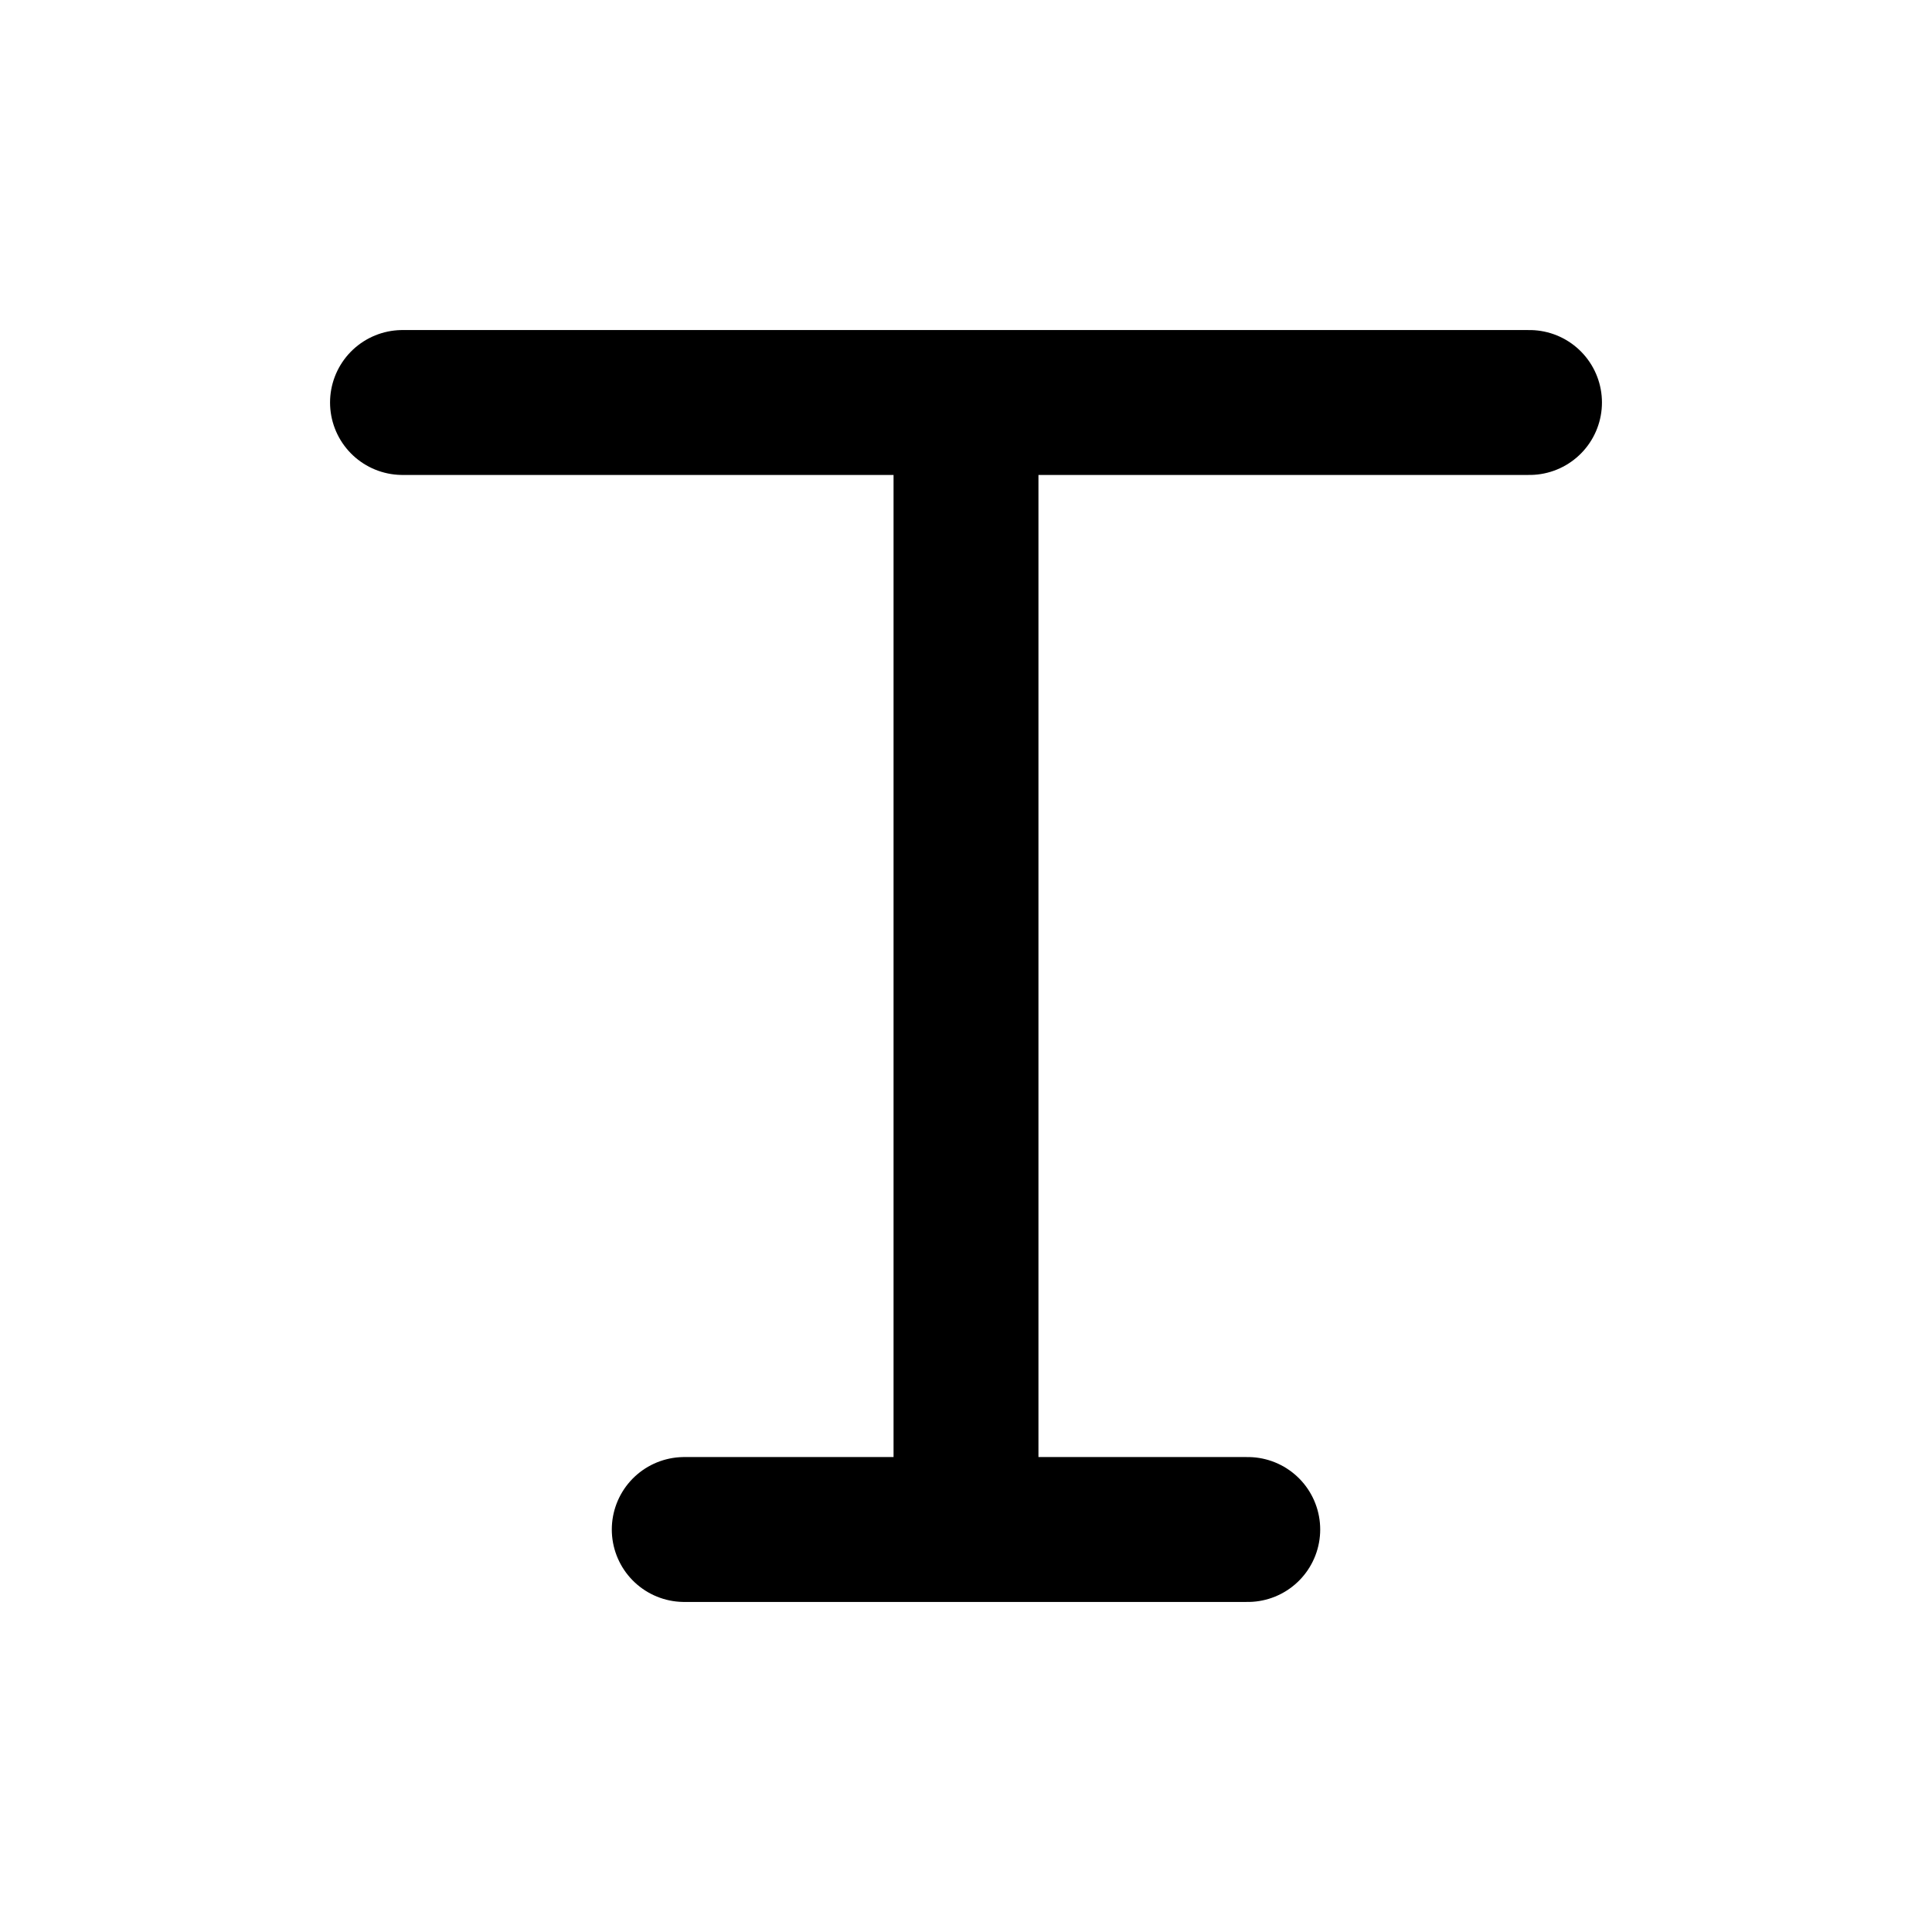
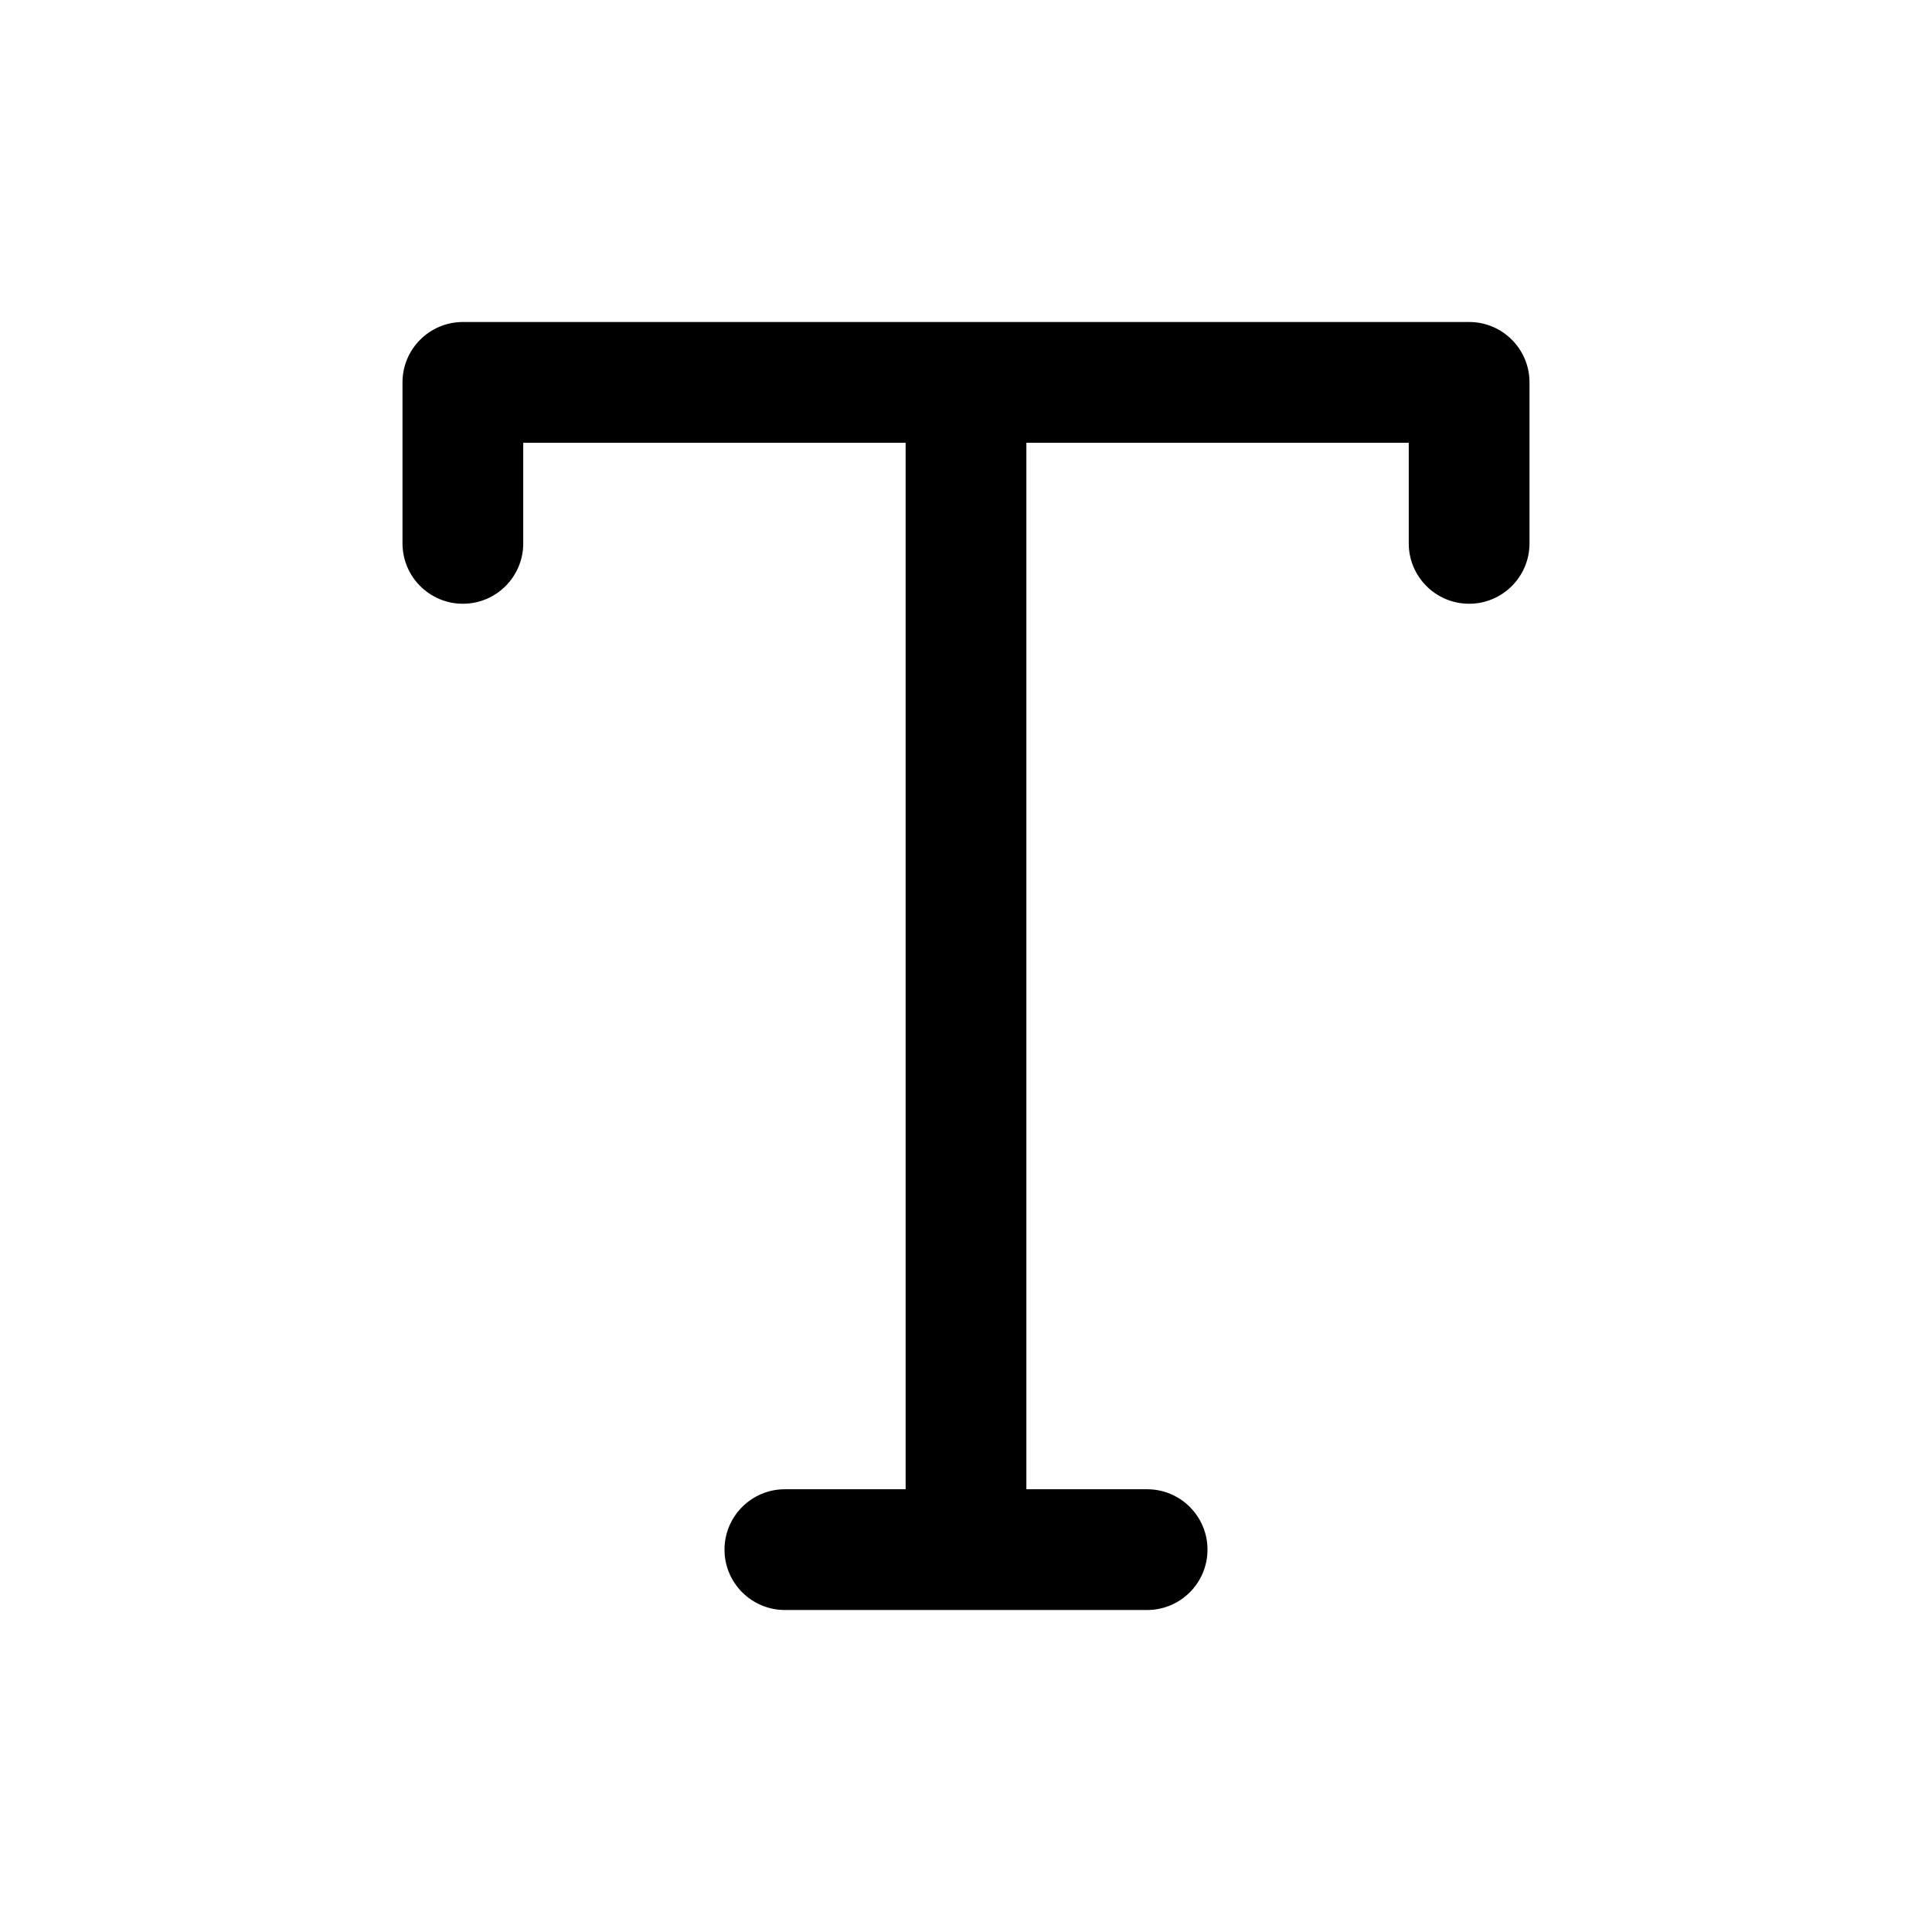
- <svg xmlns="http://www.w3.org/2000/svg" viewBox="0 0 24 24" fill="none" stroke="#000" stroke-width="1.8" stroke-linecap="round" stroke-linejoin="round">
-   <path d="M5 5h14M12 5v14M8.5 19h7" />
+ <svg xmlns="http://www.w3.org/2000/svg" width="24" height="24" viewBox="0 0 24 24" fill="none">
+   <path d="M5 4.75C5 4.336 5.336 4 5.75 4H18.25C18.664 4 19 4.336 19 4.75V6.75C19 7.164 18.664 7.5 18.25 7.5C17.836 7.5 17.5 7.164 17.5 6.75V5.5H12.75L12.75 18.5H14.25C14.664 18.5 15 18.836 15 19.25C15 19.664 14.664 20 14.25 20H9.75C9.336 20 9 19.664 9 19.25C9 18.836 9.336 18.5 9.75 18.5H11.25L11.25 5.5H6.5V6.75C6.5 7.164 6.164 7.5 5.75 7.5C5.336 7.5 5 7.164 5 6.75V4.75Z" fill="#000" />
</svg>
